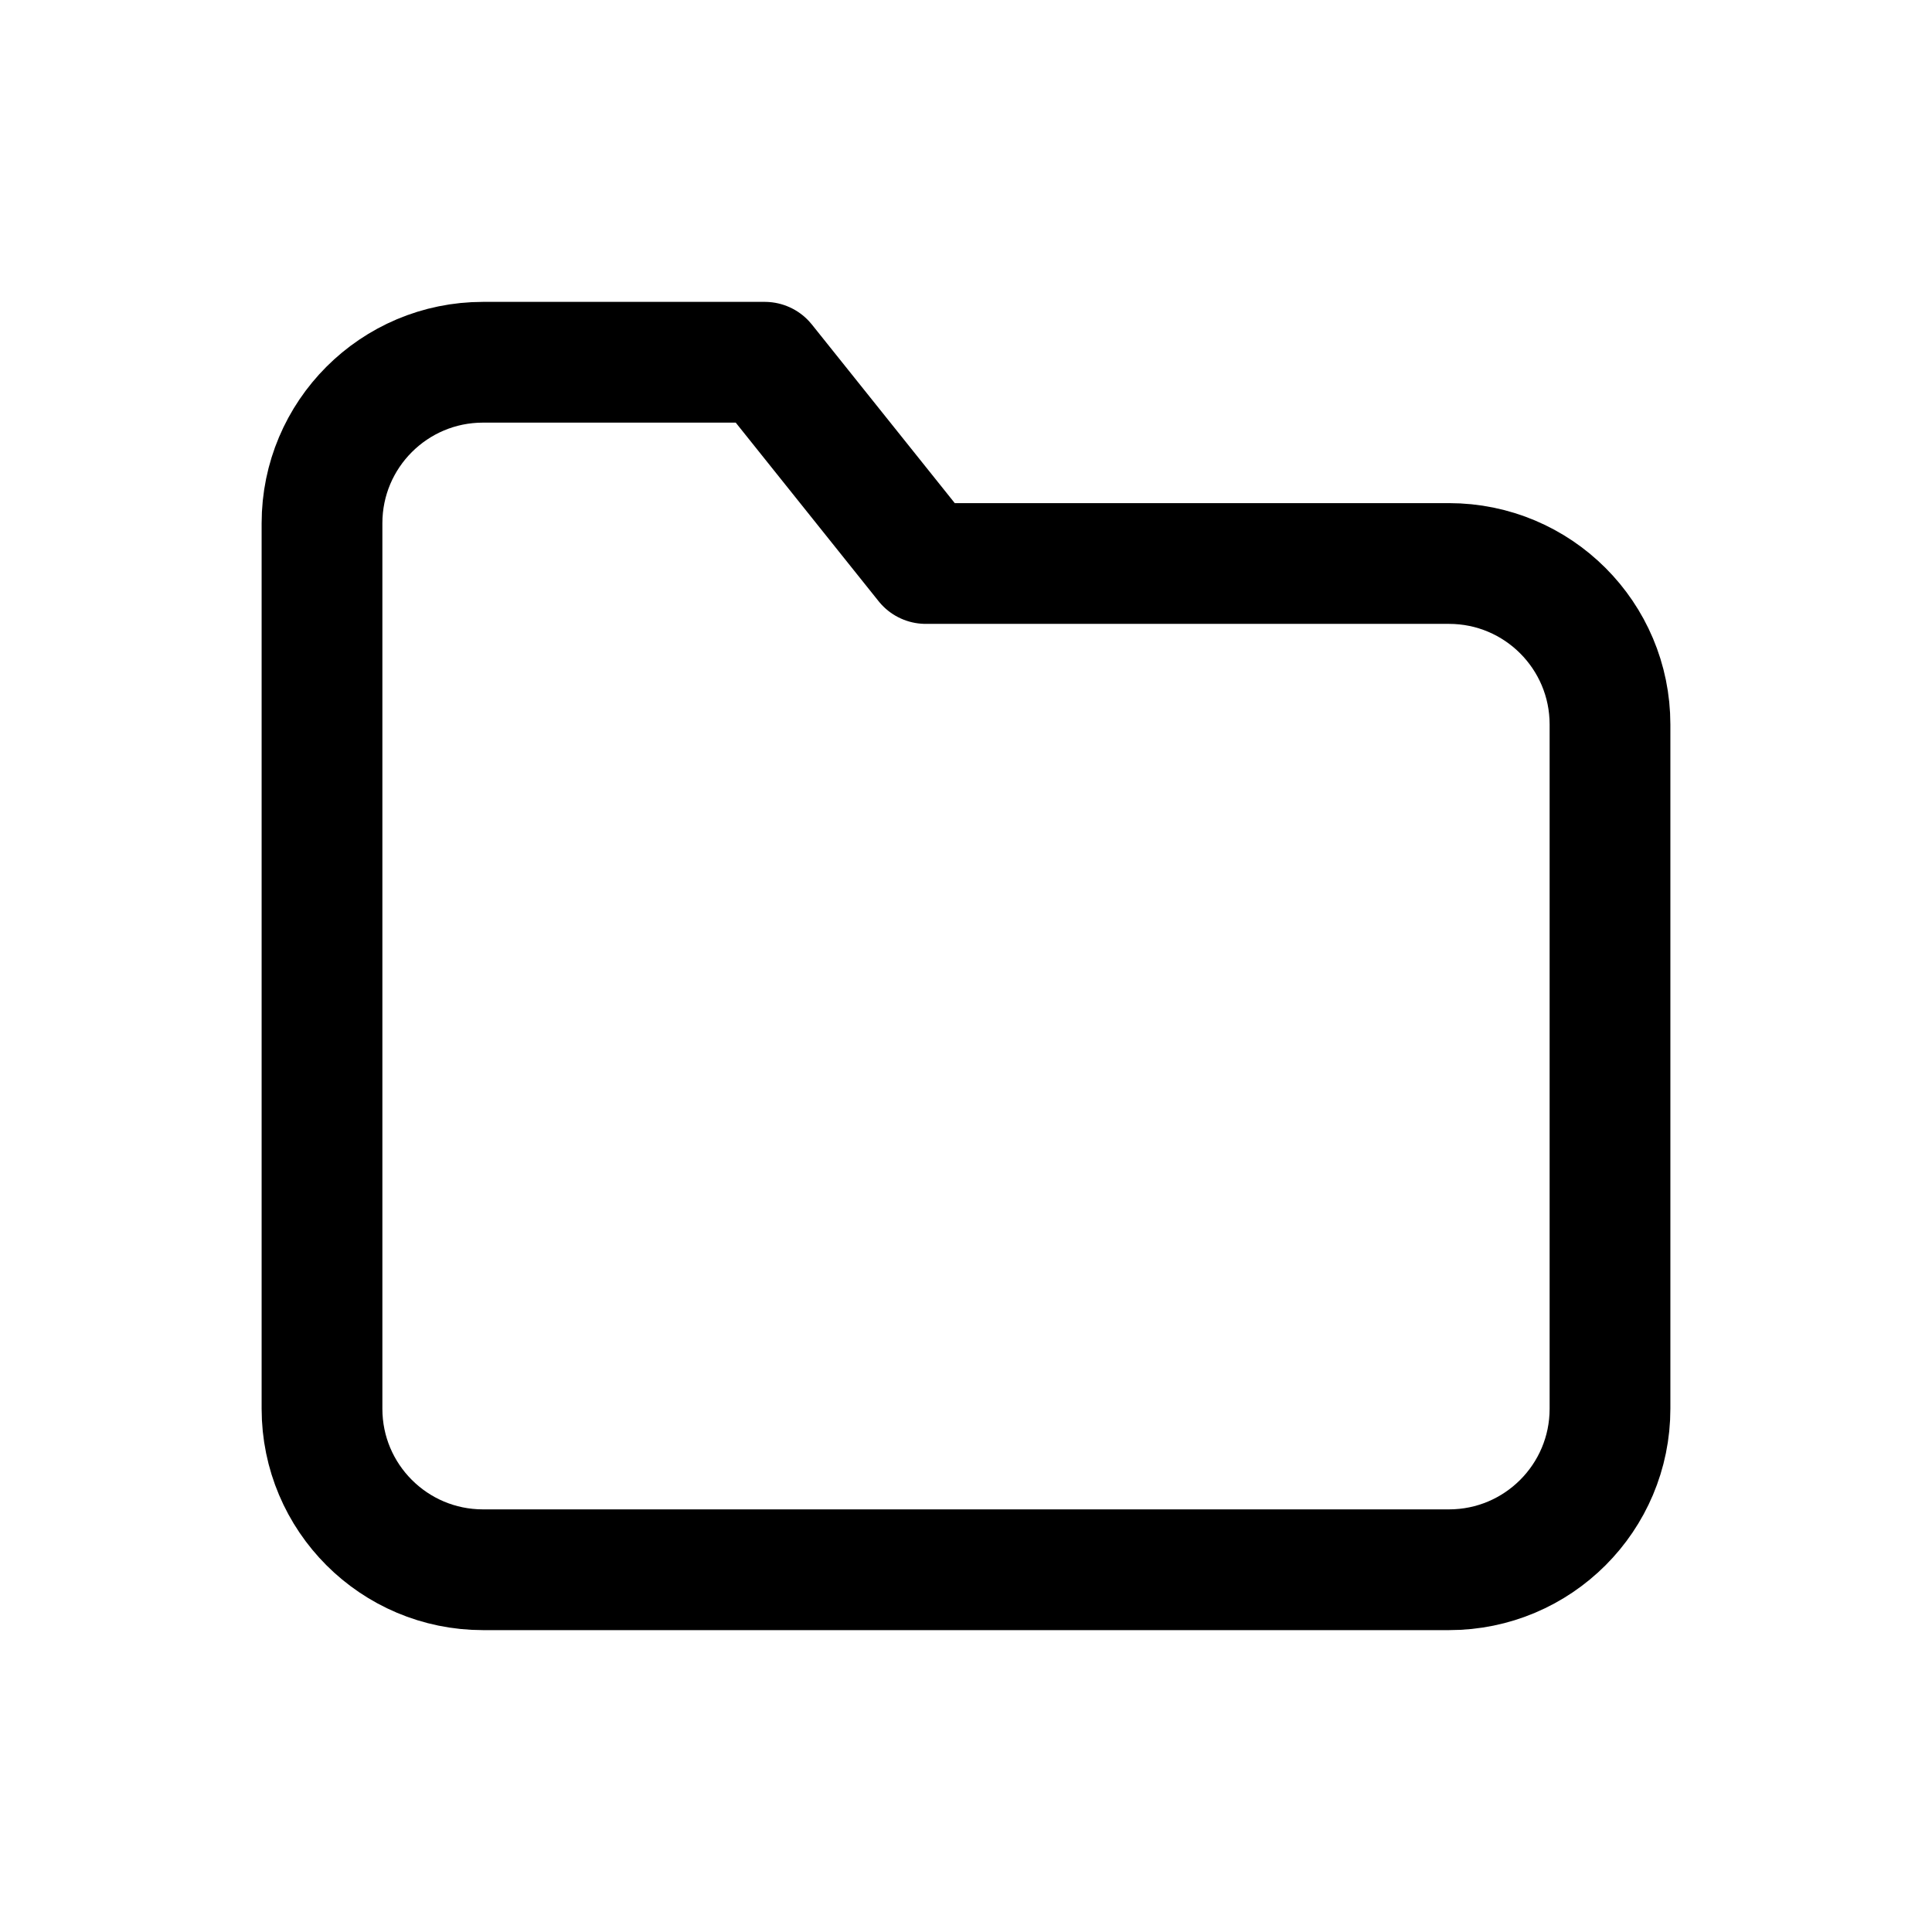
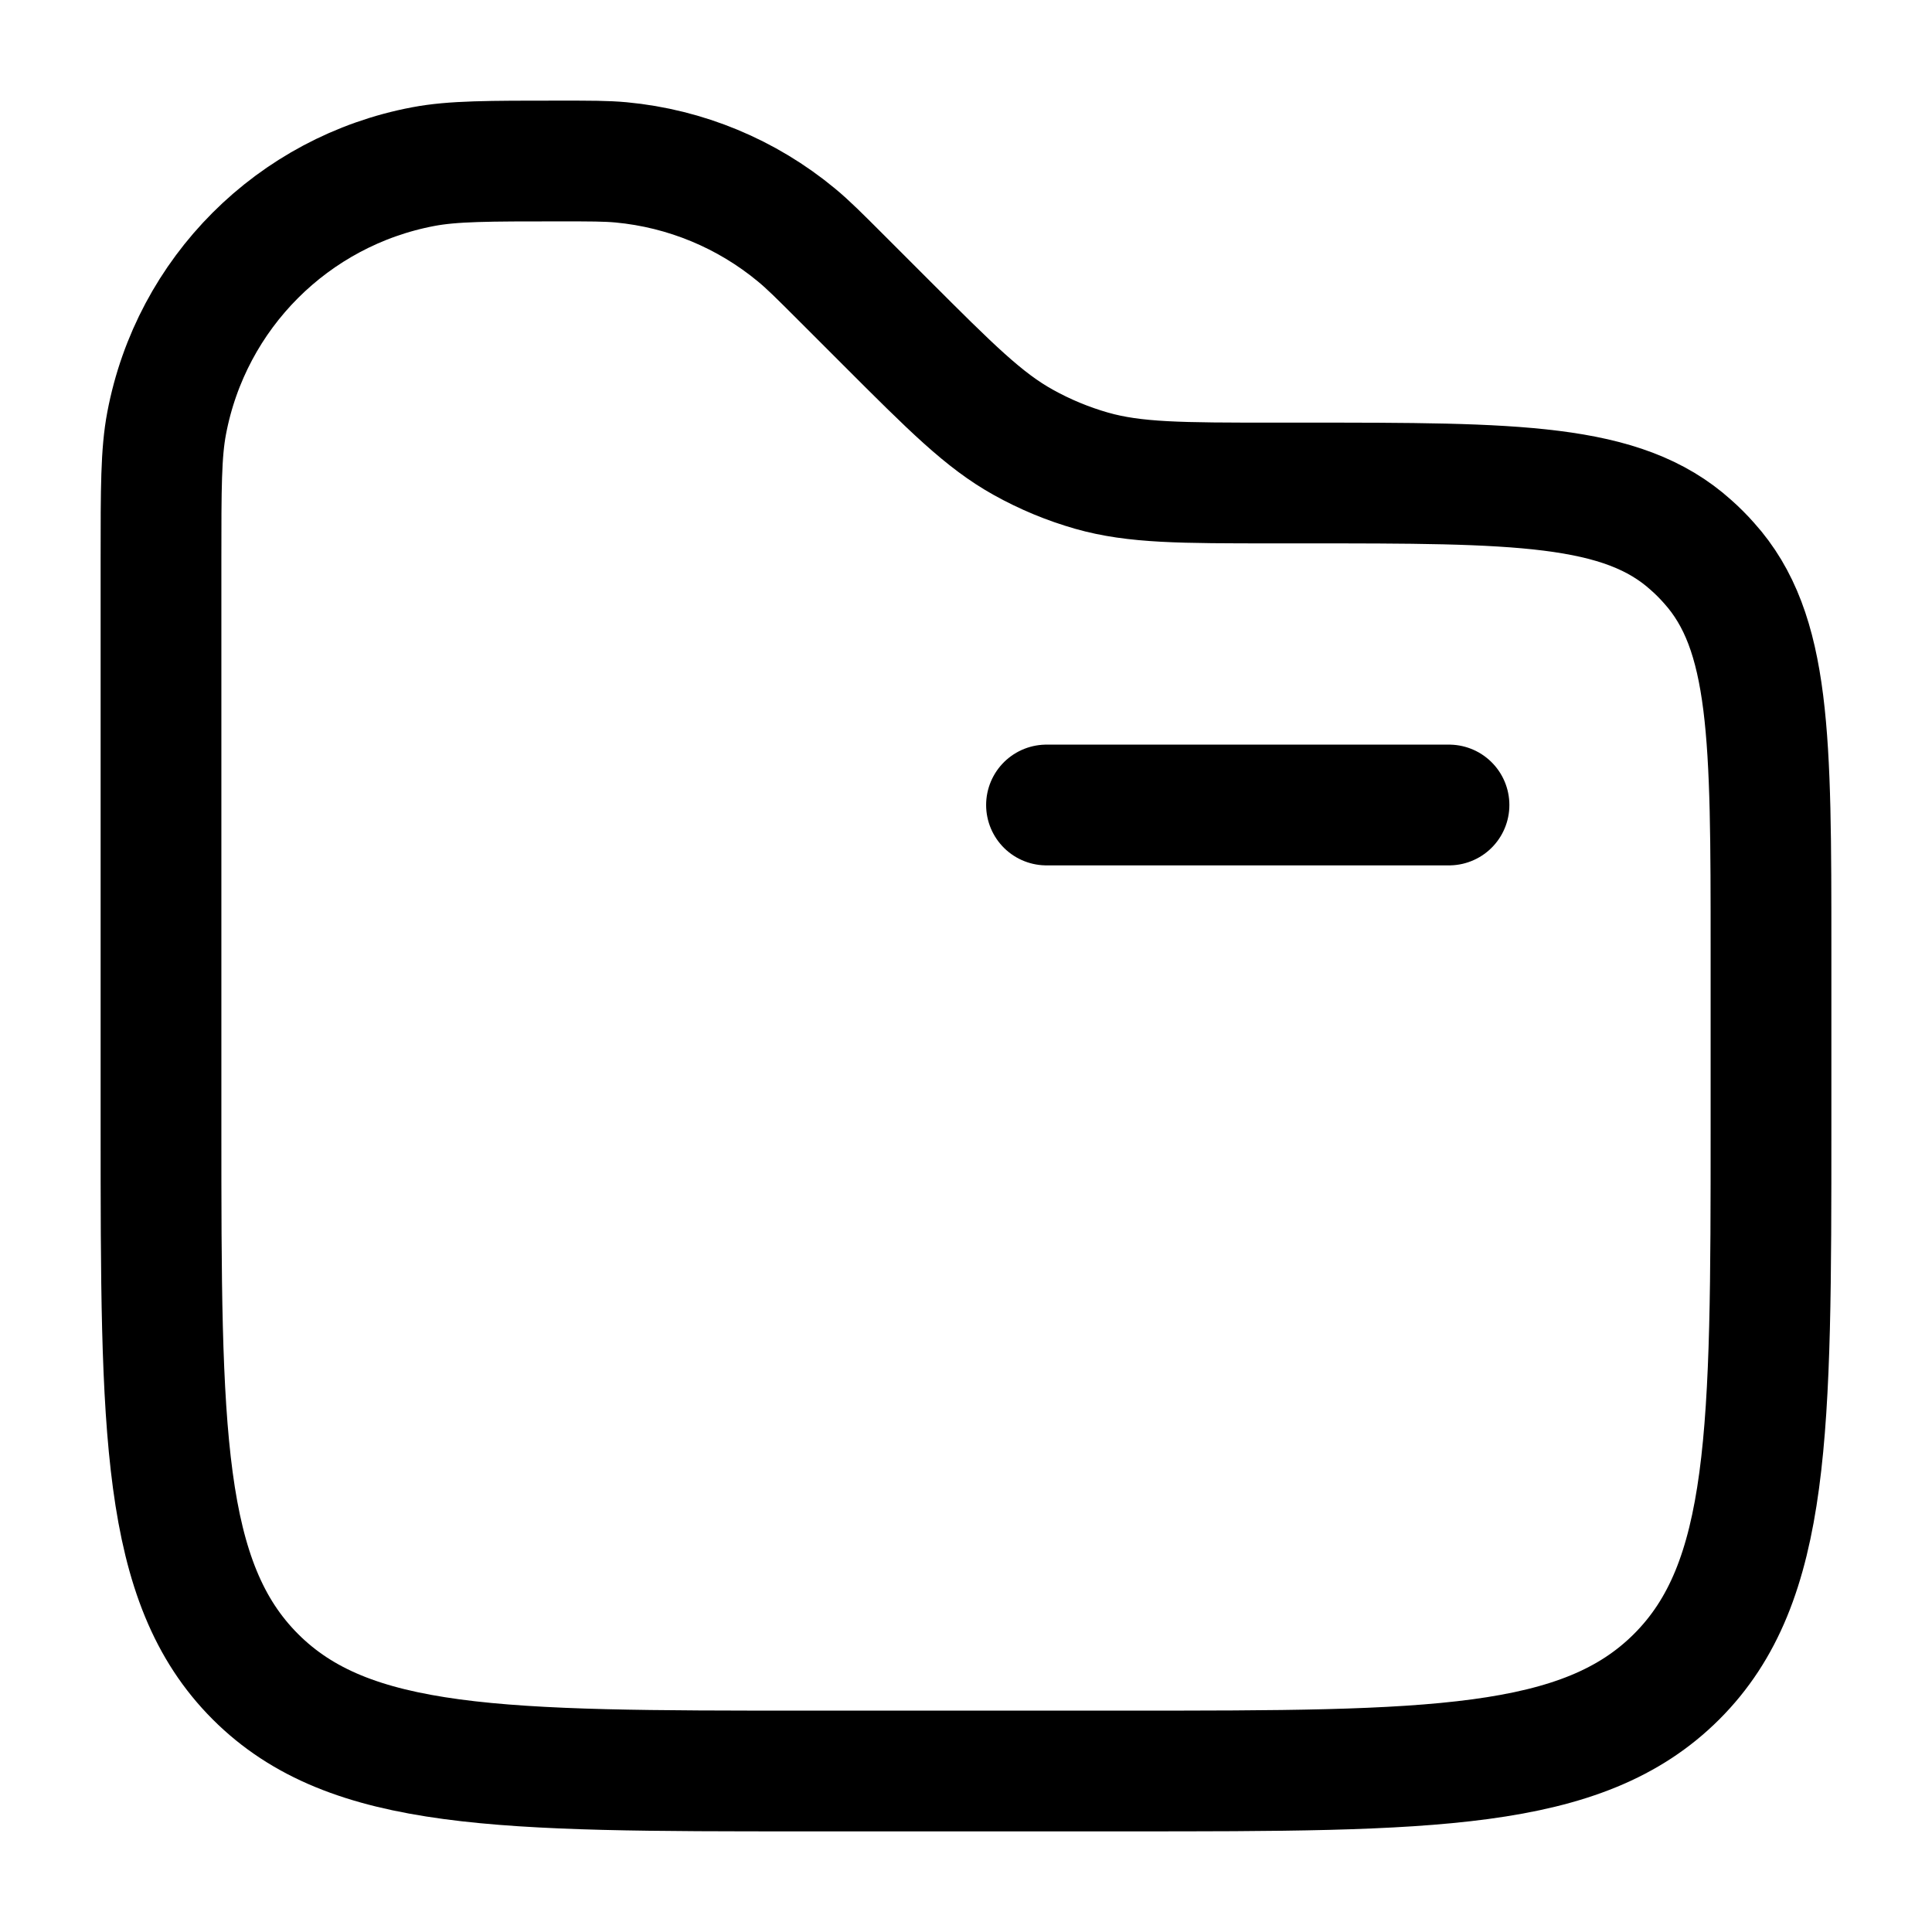
- <svg xmlns="http://www.w3.org/2000/svg" viewBox="0 0 24 24" fill="none" stroke="currentColor" stroke-width="1.5" stroke-linecap="round" stroke-linejoin="round">
-   <path d="M4 6.5a2 2 0 0 1 2-2h3.5l2 2.5H18a2 2 0 0 1 2 2v8.5a2 2 0 0 1-2 2H6a2 2 0 0 1-2-2z" />
+ <svg xmlns="http://www.w3.org/2000/svg" width="1em" height="1em" viewBox="0 0 24 24">
+   <g fill="none" stroke="currentColor" stroke-width="1.5">
+     <path stroke-linecap="round" d="M18 10h-5" />
+     <path d="M2 6.95c0-.883 0-1.324.07-1.692A4 4 0 0 1 5.257 2.07C5.626 2 6.068 2 6.95 2c.386 0 .58 0 .766.017a4 4 0 0 1 2.18.904c.144.119.28.255.554.529L11 4c.816.816 1.224 1.224 1.712 1.495a4 4 0 0 0 .848.352C14.098 6 14.675 6 15.828 6h.374c2.632 0 3.949 0 4.804.77q.119.105.224.224c.77.855.77 2.172.77 4.804V14c0 3.771 0 5.657-1.172 6.828S17.771 22 14 22h-4c-3.771 0-5.657 0-6.828-1.172S2 17.771 2 14z" />
+   </g>
</svg>
